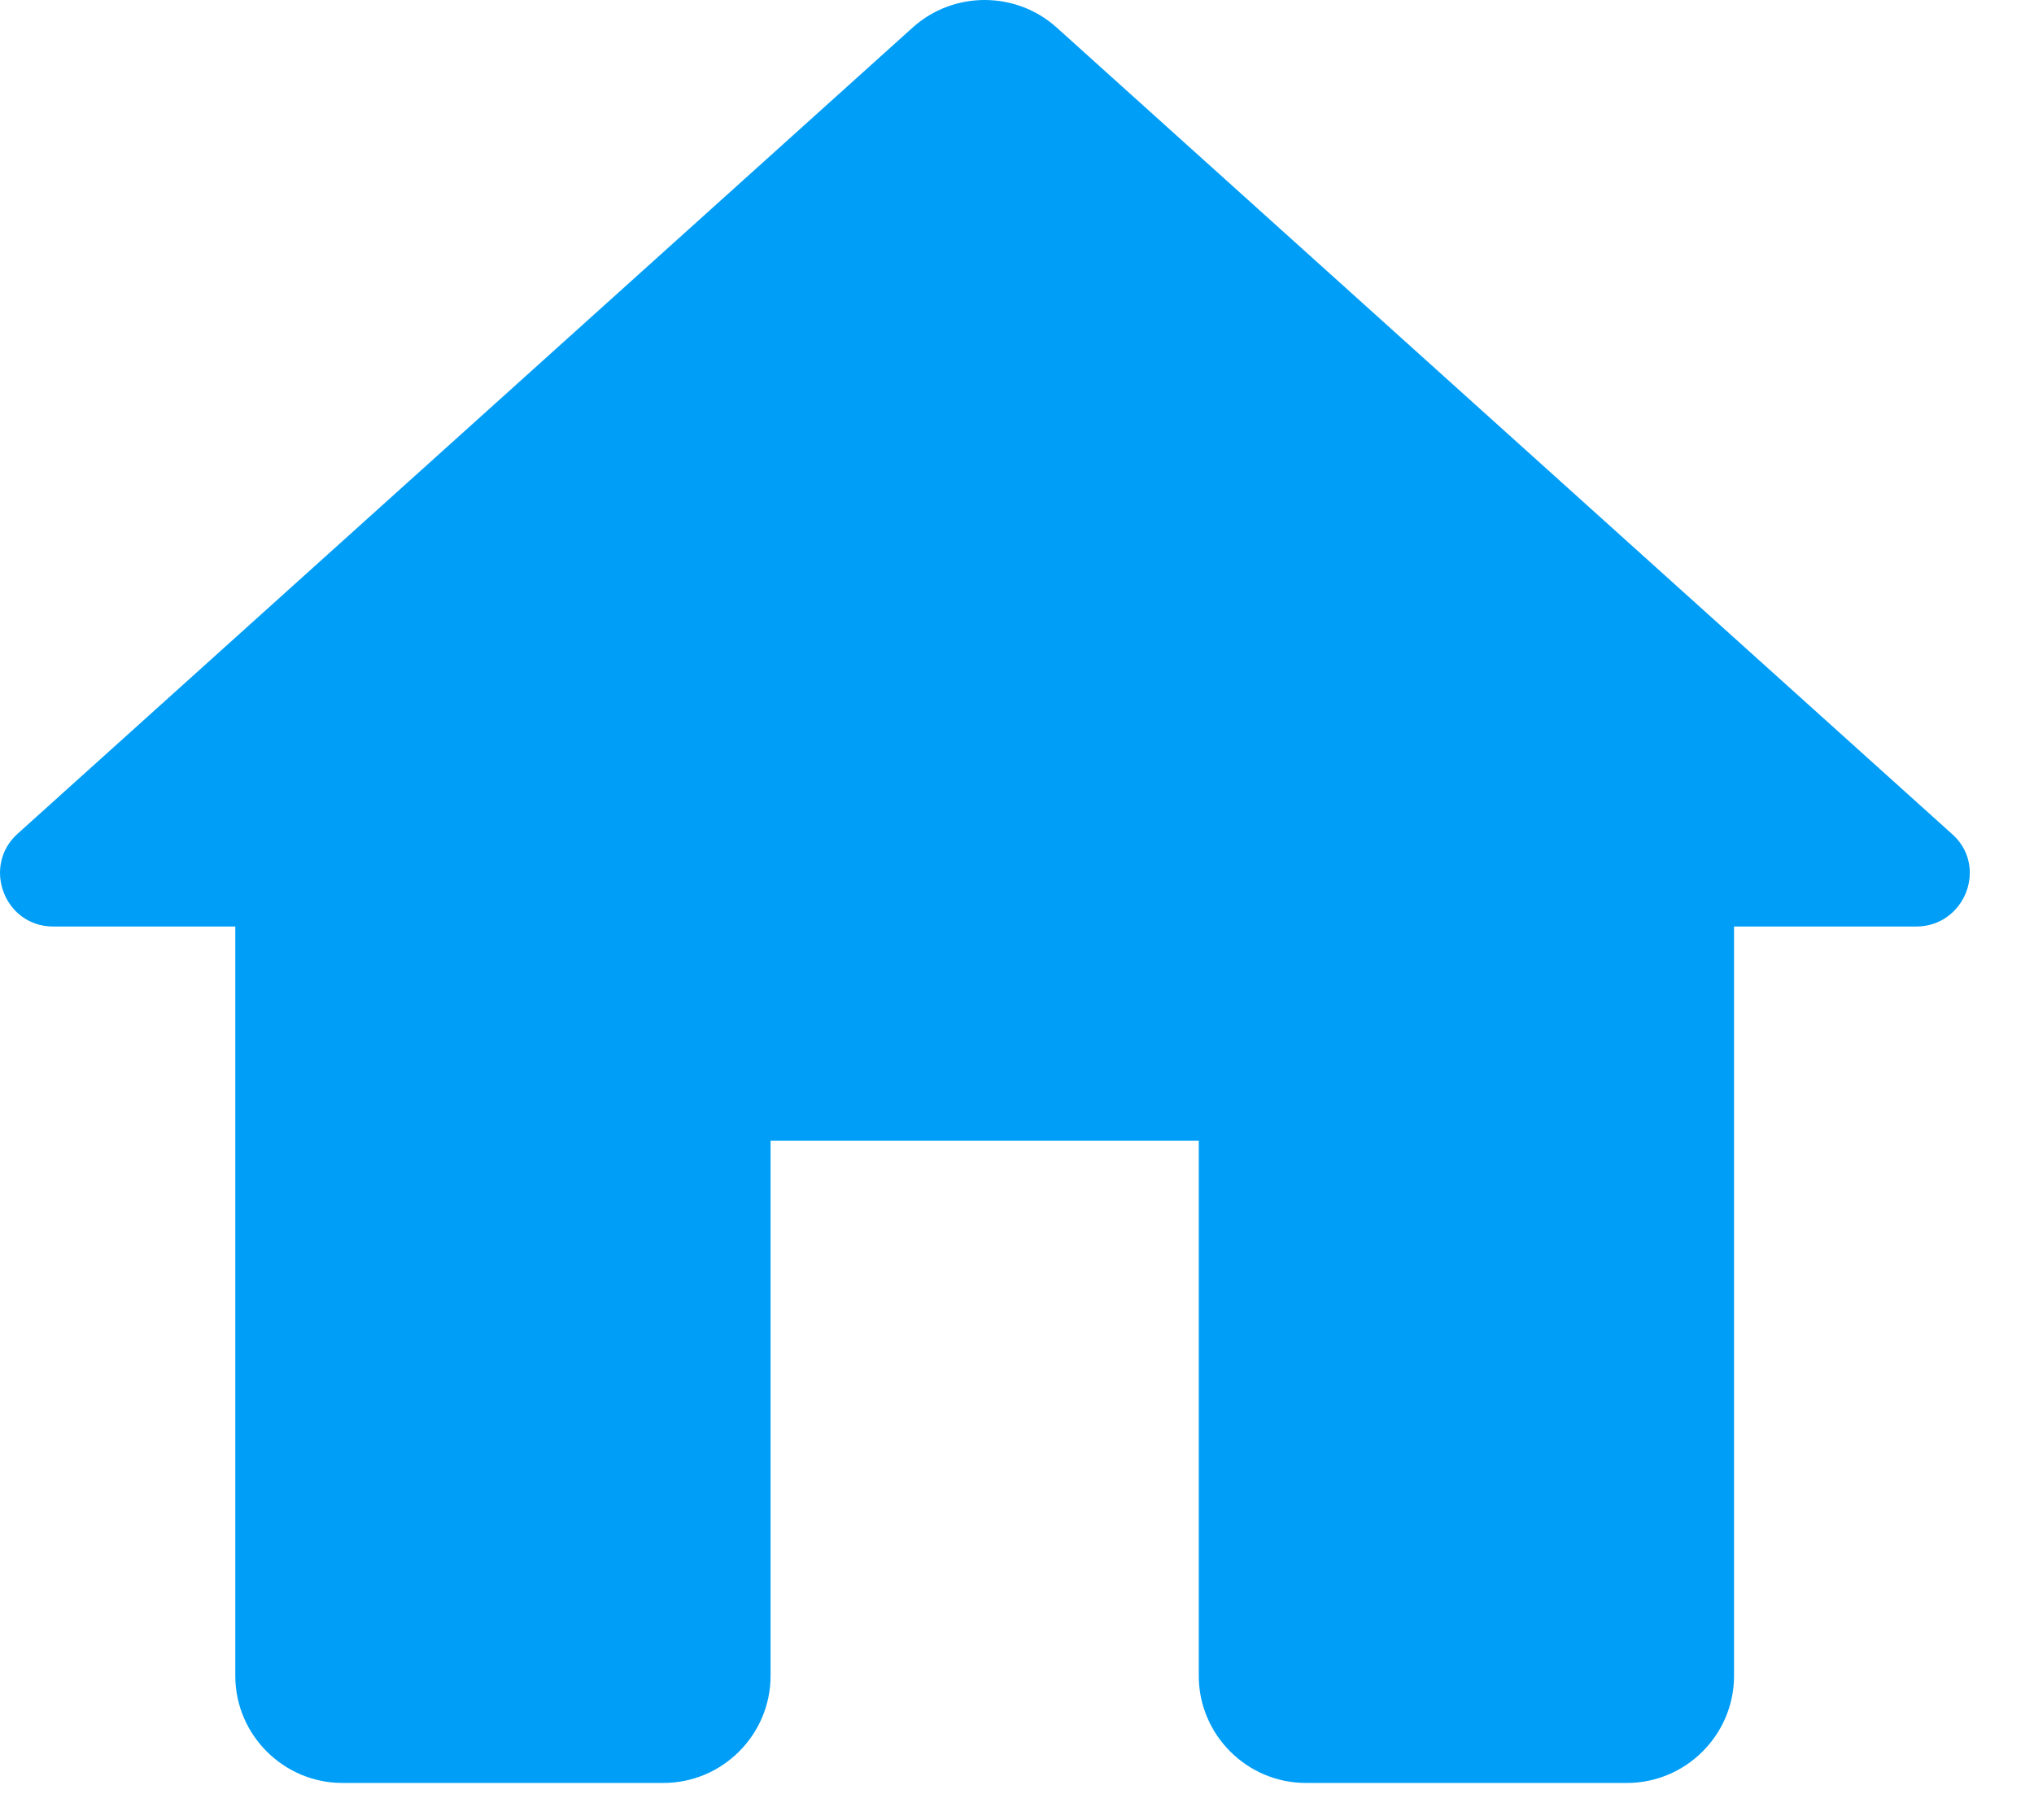
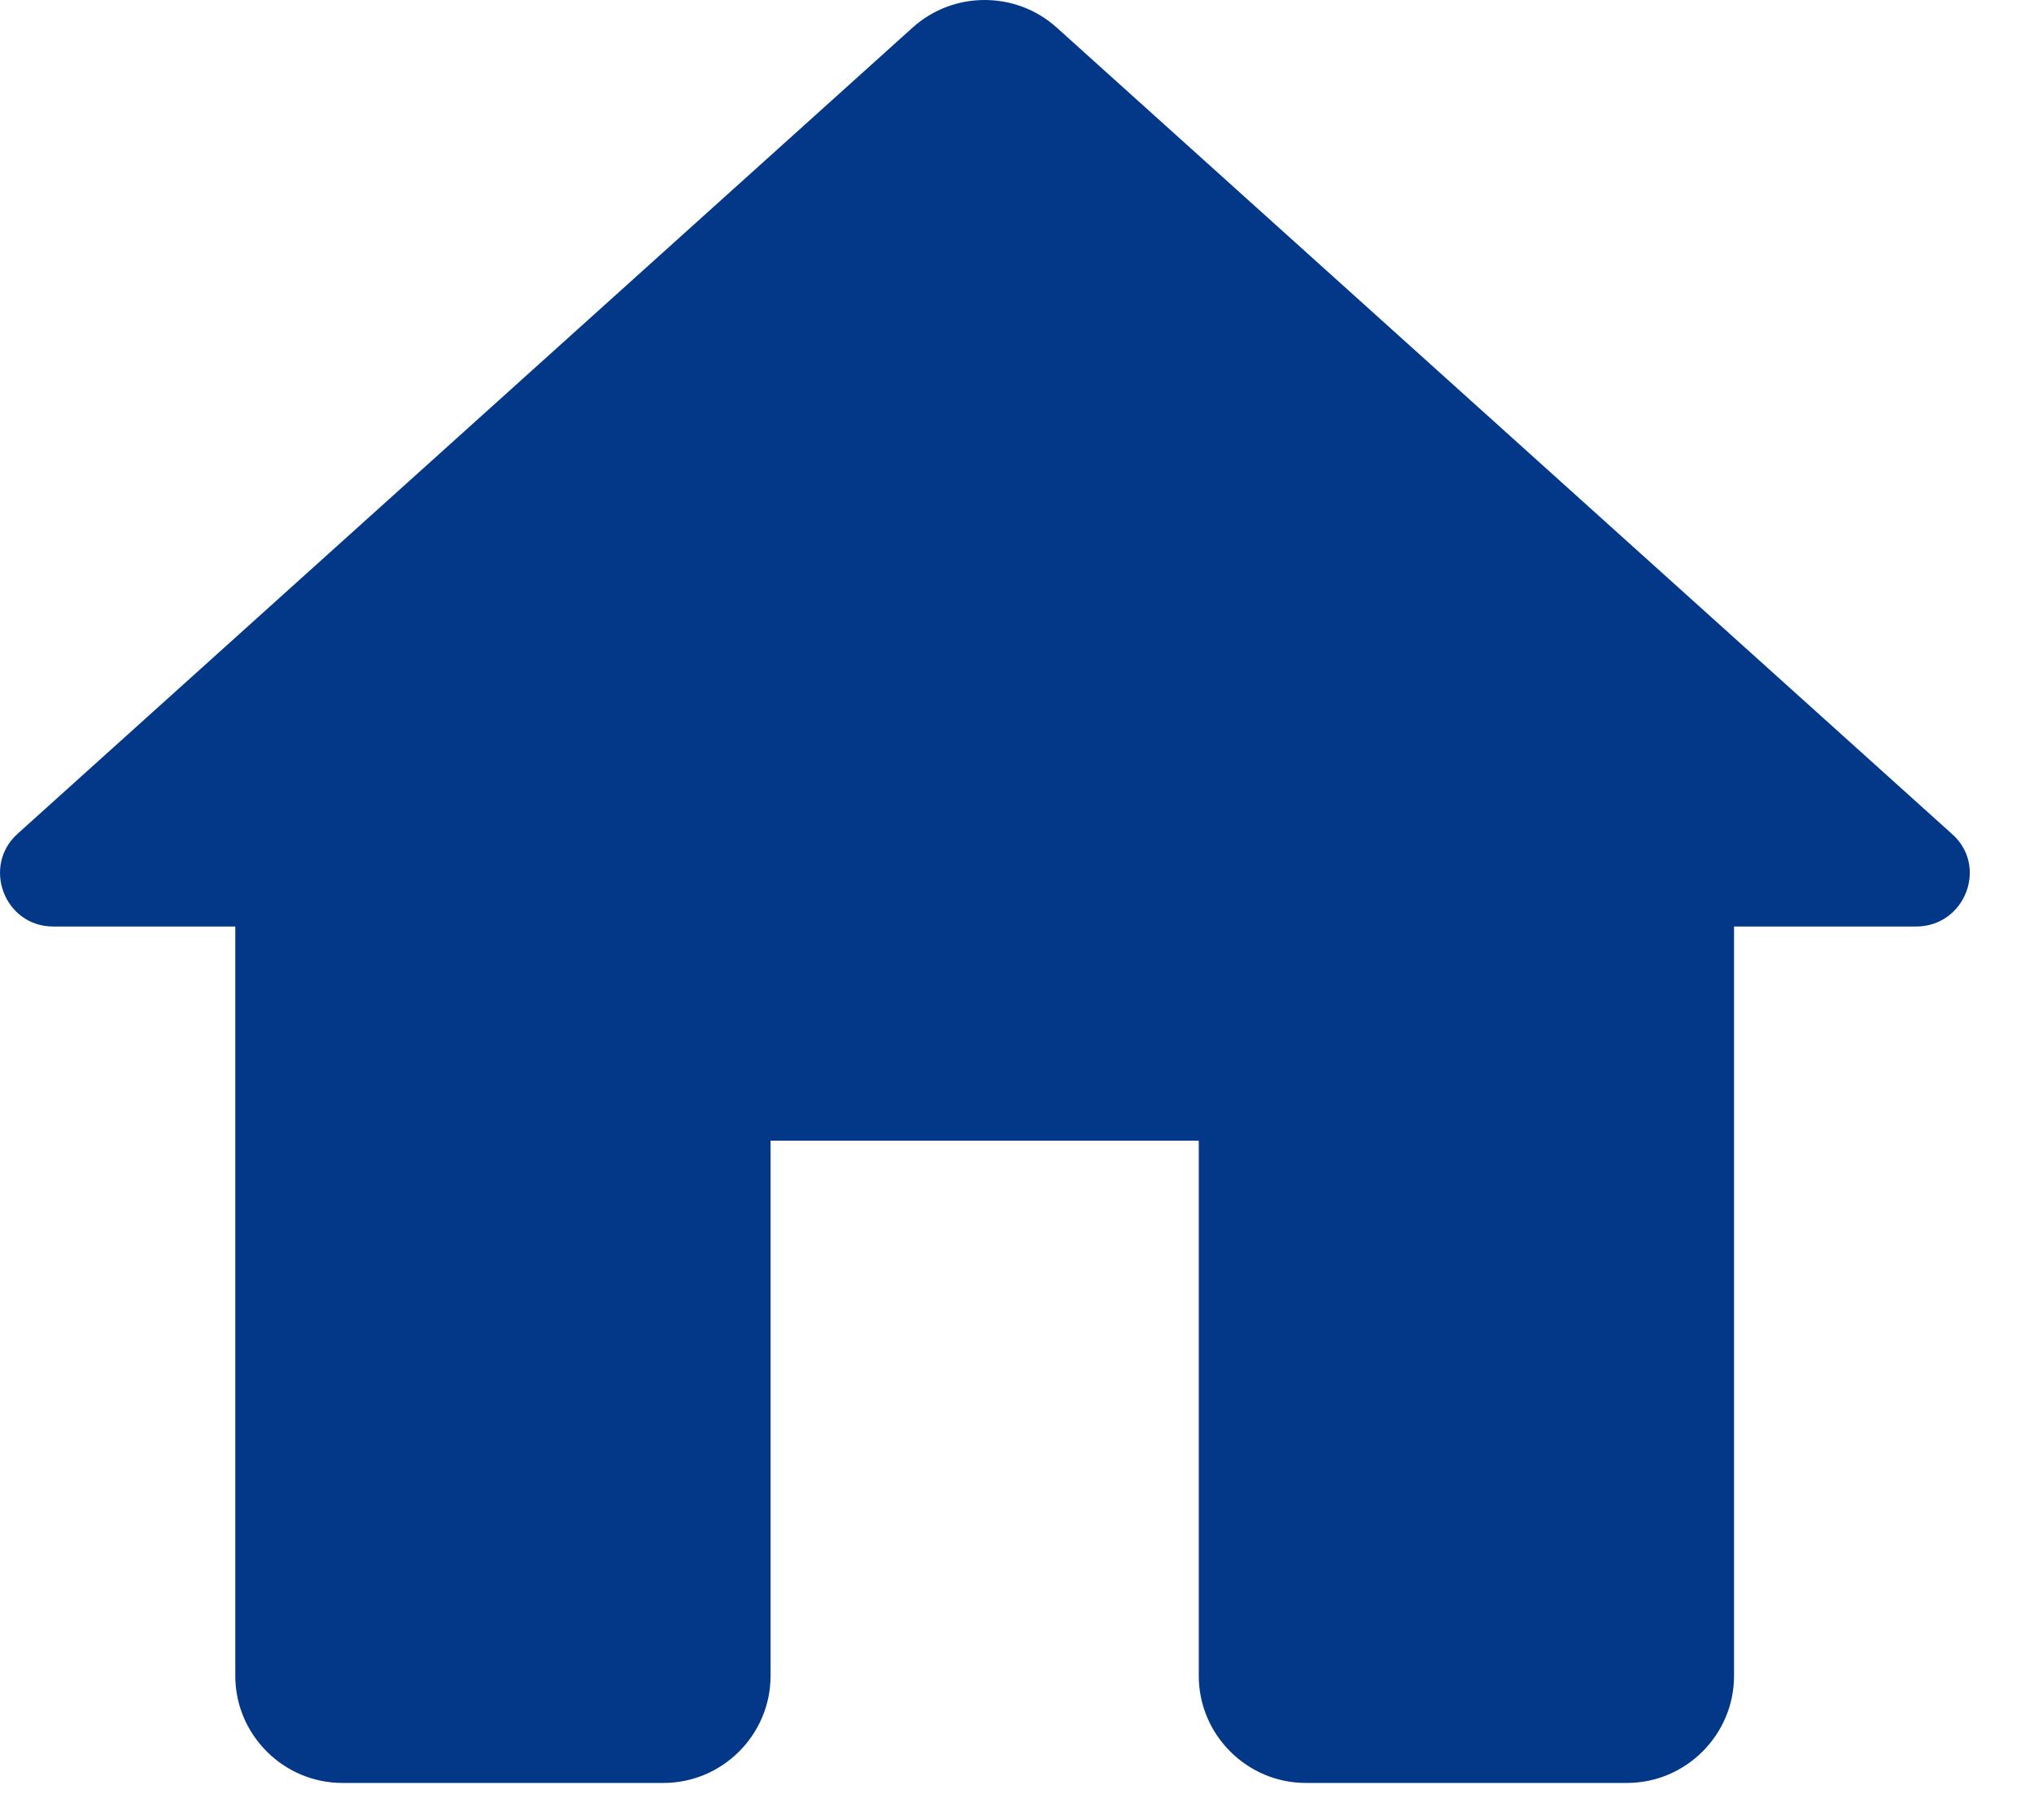
<svg xmlns="http://www.w3.org/2000/svg" width="19" height="17" viewBox="0 0 19 17" fill="none">
-   <path d="M7.198 15.655V10.655H11.198V15.655C11.198 16.205 11.648 16.655 12.198 16.655H15.198C15.748 16.655 16.198 16.205 16.198 15.655V8.655H17.898C18.358 8.655 18.578 8.085 18.228 7.785L9.868 0.255C9.488 -0.085 8.908 -0.085 8.528 0.255L0.168 7.785C-0.172 8.085 0.038 8.655 0.498 8.655H2.198V15.655C2.198 16.205 2.648 16.655 3.198 16.655H6.198C6.748 16.655 7.198 16.205 7.198 15.655Z" fill="#009EF7" />
+   <path d="M7.198 15.655V10.655H11.198V15.655C11.198 16.205 11.648 16.655 12.198 16.655H15.198C15.748 16.655 16.198 16.205 16.198 15.655V8.655H17.898C18.358 8.655 18.578 8.085 18.228 7.785L9.868 0.255C9.488 -0.085 8.908 -0.085 8.528 0.255L0.168 7.785C-0.172 8.085 0.038 8.655 0.498 8.655H2.198V15.655C2.198 16.205 2.648 16.655 3.198 16.655H6.198C6.748 16.655 7.198 16.205 7.198 15.655Z" fill="#023887" />
</svg>
